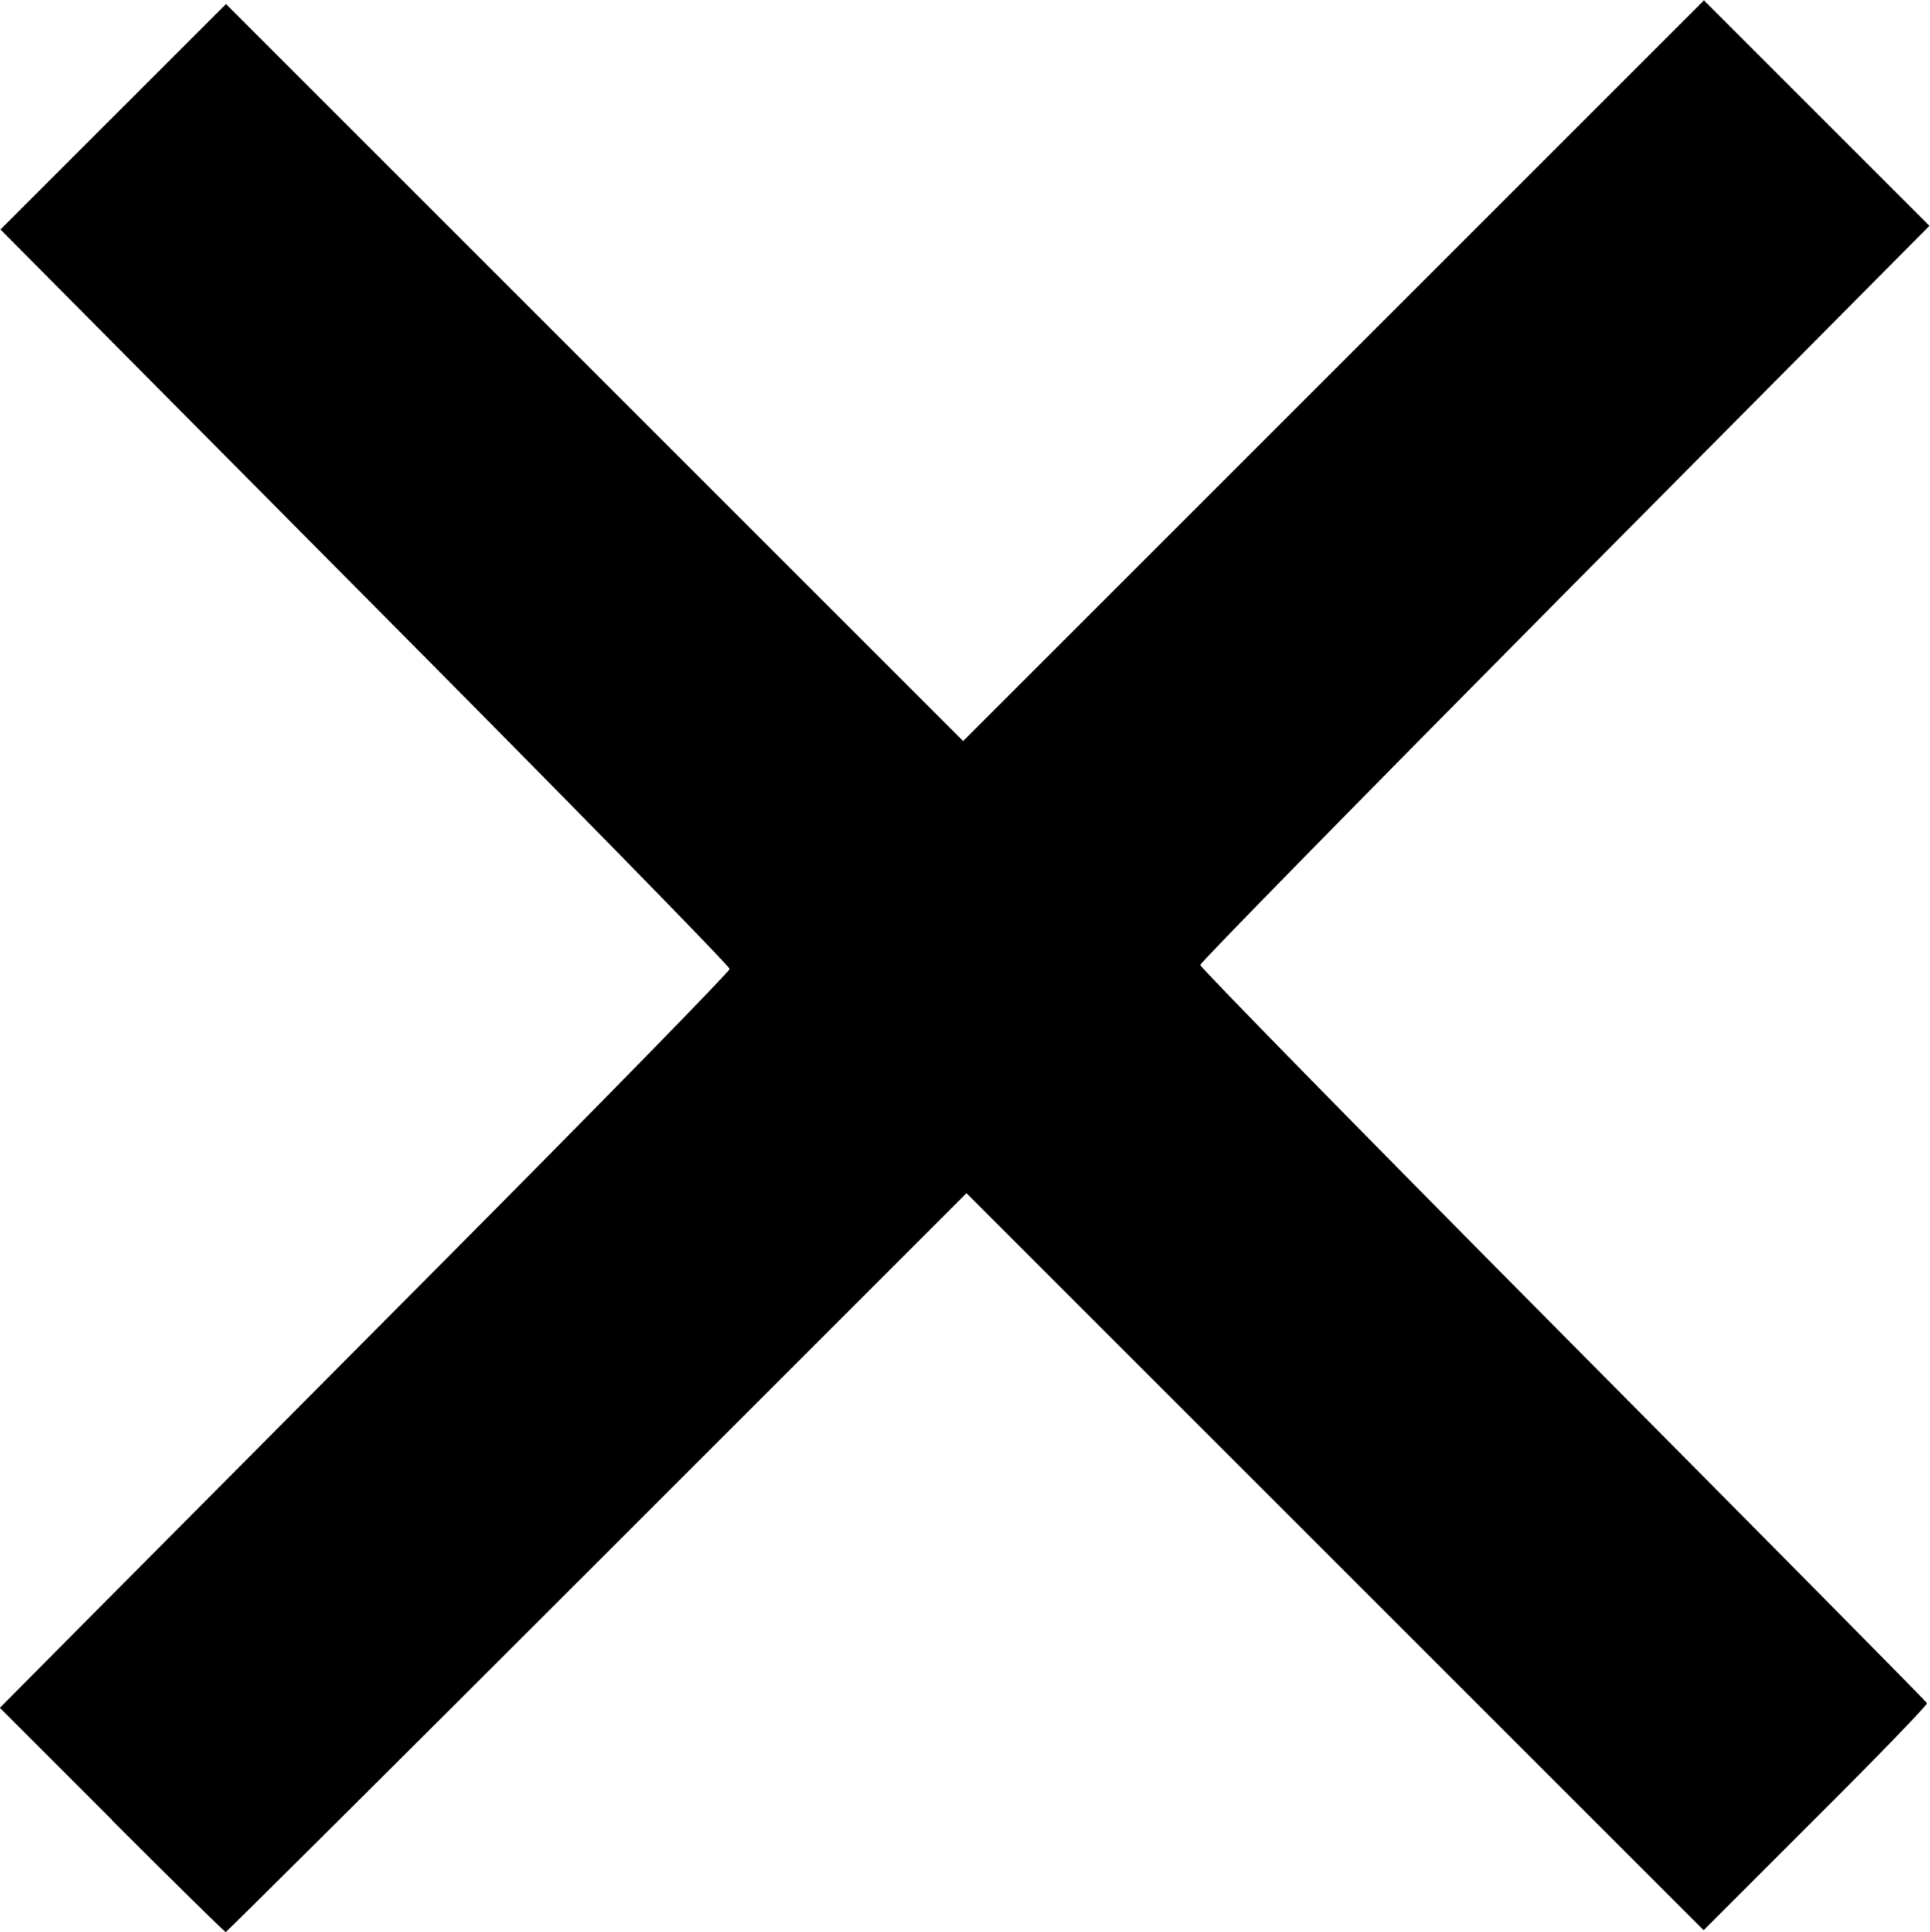
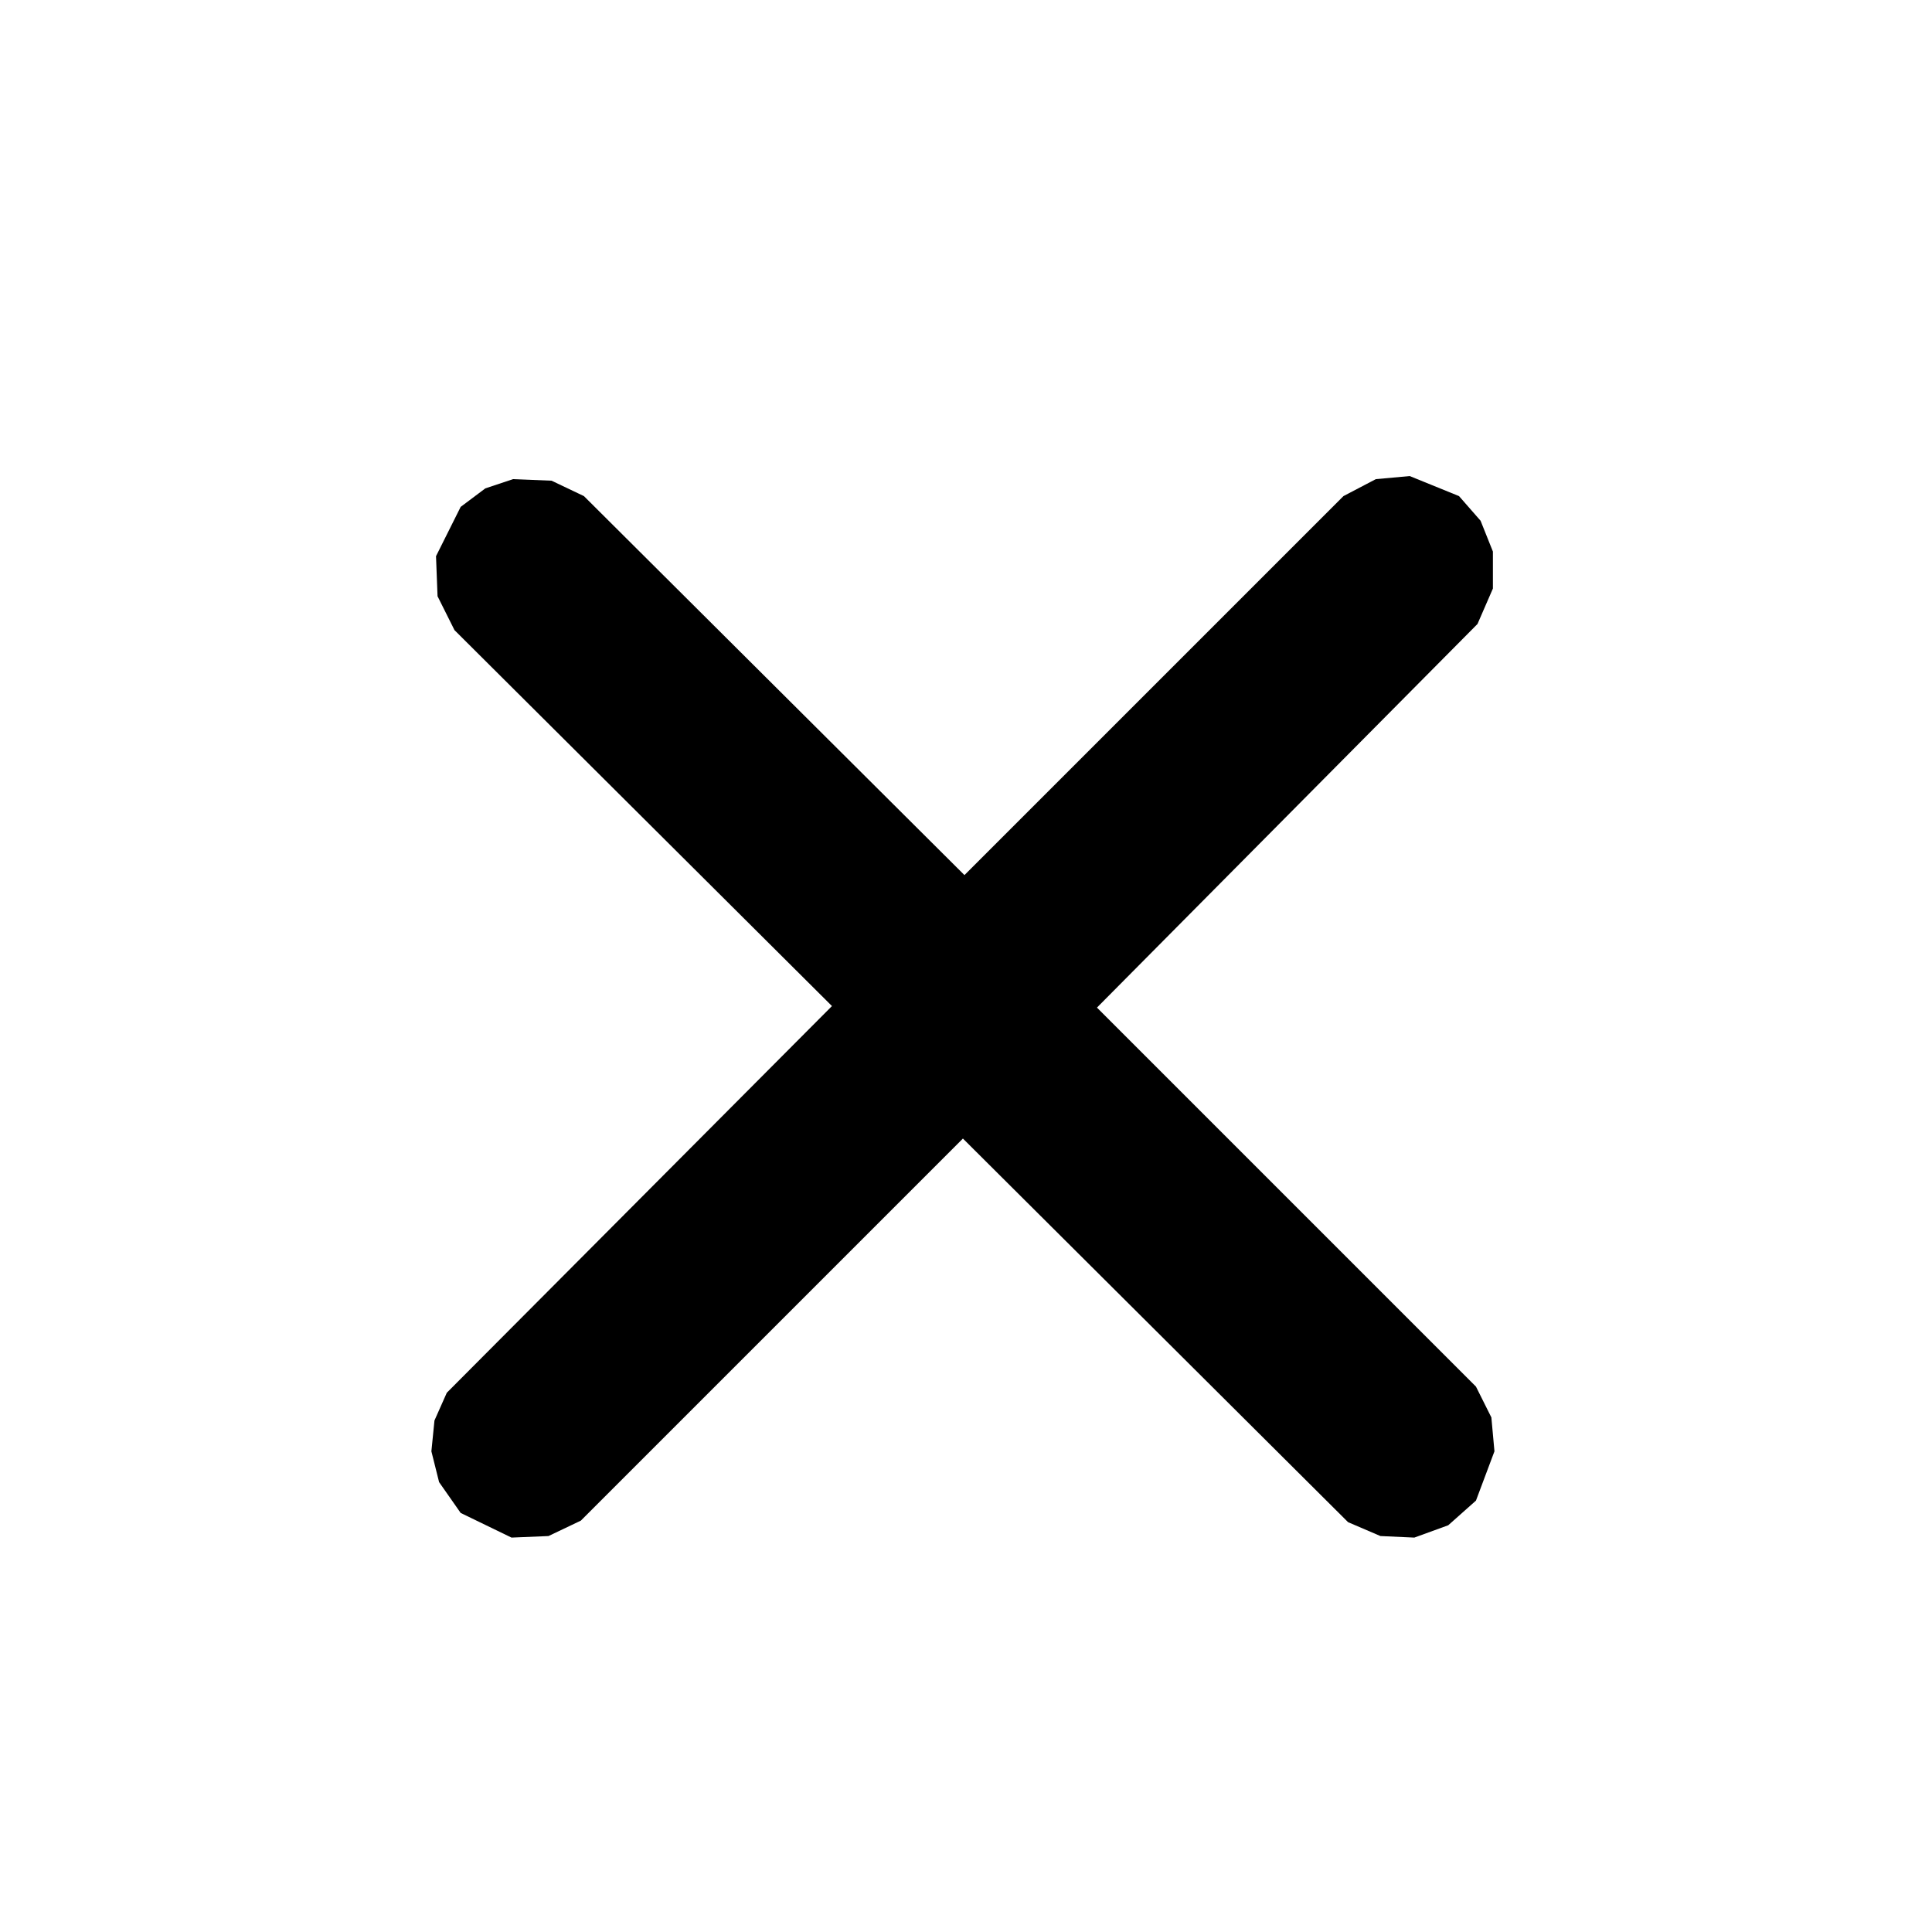
- <svg xmlns="http://www.w3.org/2000/svg" width="6.299mm" height="6.307mm" viewBox="0 0 6.299 6.307" version="1.1" id="svg1" xml:space="preserve">
-   <defs id="defs1" />
-   <g id="layer1" transform="translate(-101.9264,-144.7268)">
-     <path style="fill:#000000" d="m 102.292,150.668 -0.366,-0.366 0.262,-0.264 c 0.144,-0.145 0.68,-0.684 1.191,-1.198 0.511,-0.514 0.929,-0.942 0.929,-0.95 0,-0.009 -0.535,-0.556 -1.19,-1.215 l -1.19,-1.199 0.368,-0.368 0.368,-0.368 1.203,1.203 1.203,1.203 1.209,-1.209 1.209,-1.209 0.368,0.368 0.368,0.368 -1.19,1.199 c -0.654,0.66 -1.19,1.206 -1.19,1.214 0,0.008 0.533,0.552 1.184,1.208 0.651,0.656 1.186,1.196 1.188,1.202 0.002,0.005 -0.161,0.174 -0.363,0.375 l -0.366,0.366 -1.203,-1.203 -1.203,-1.203 -1.206,1.206 c -0.663,0.663 -1.209,1.206 -1.212,1.206 -0.003,0 -0.171,-0.165 -0.372,-0.366 z" id="path1" />
-   </g>
+ <svg xmlns="http://www.w3.org/2000/svg" width="1254" height="1254" viewBox="0 0 1254 1254">
+   <path fill="#000000" fill-rule="evenodd" d="M947,322 L915,309 L893,311 L872,322 L626,568 L379,322 L358,312 L333,311 L315,317 L299,329 L283,361 L284,387 L295,409 L540,653 L290,904 L282,922 L280,942 L285,962 L299,982 L332,998 L356,997 L377,987 L625,739 L875,988 L896,997 L918,998 L940,990 L958,974 L970,942 L968,920 L958,900 L712,654 L959,405 L969,382 L969,358 L961,338 Z" />
</svg>
